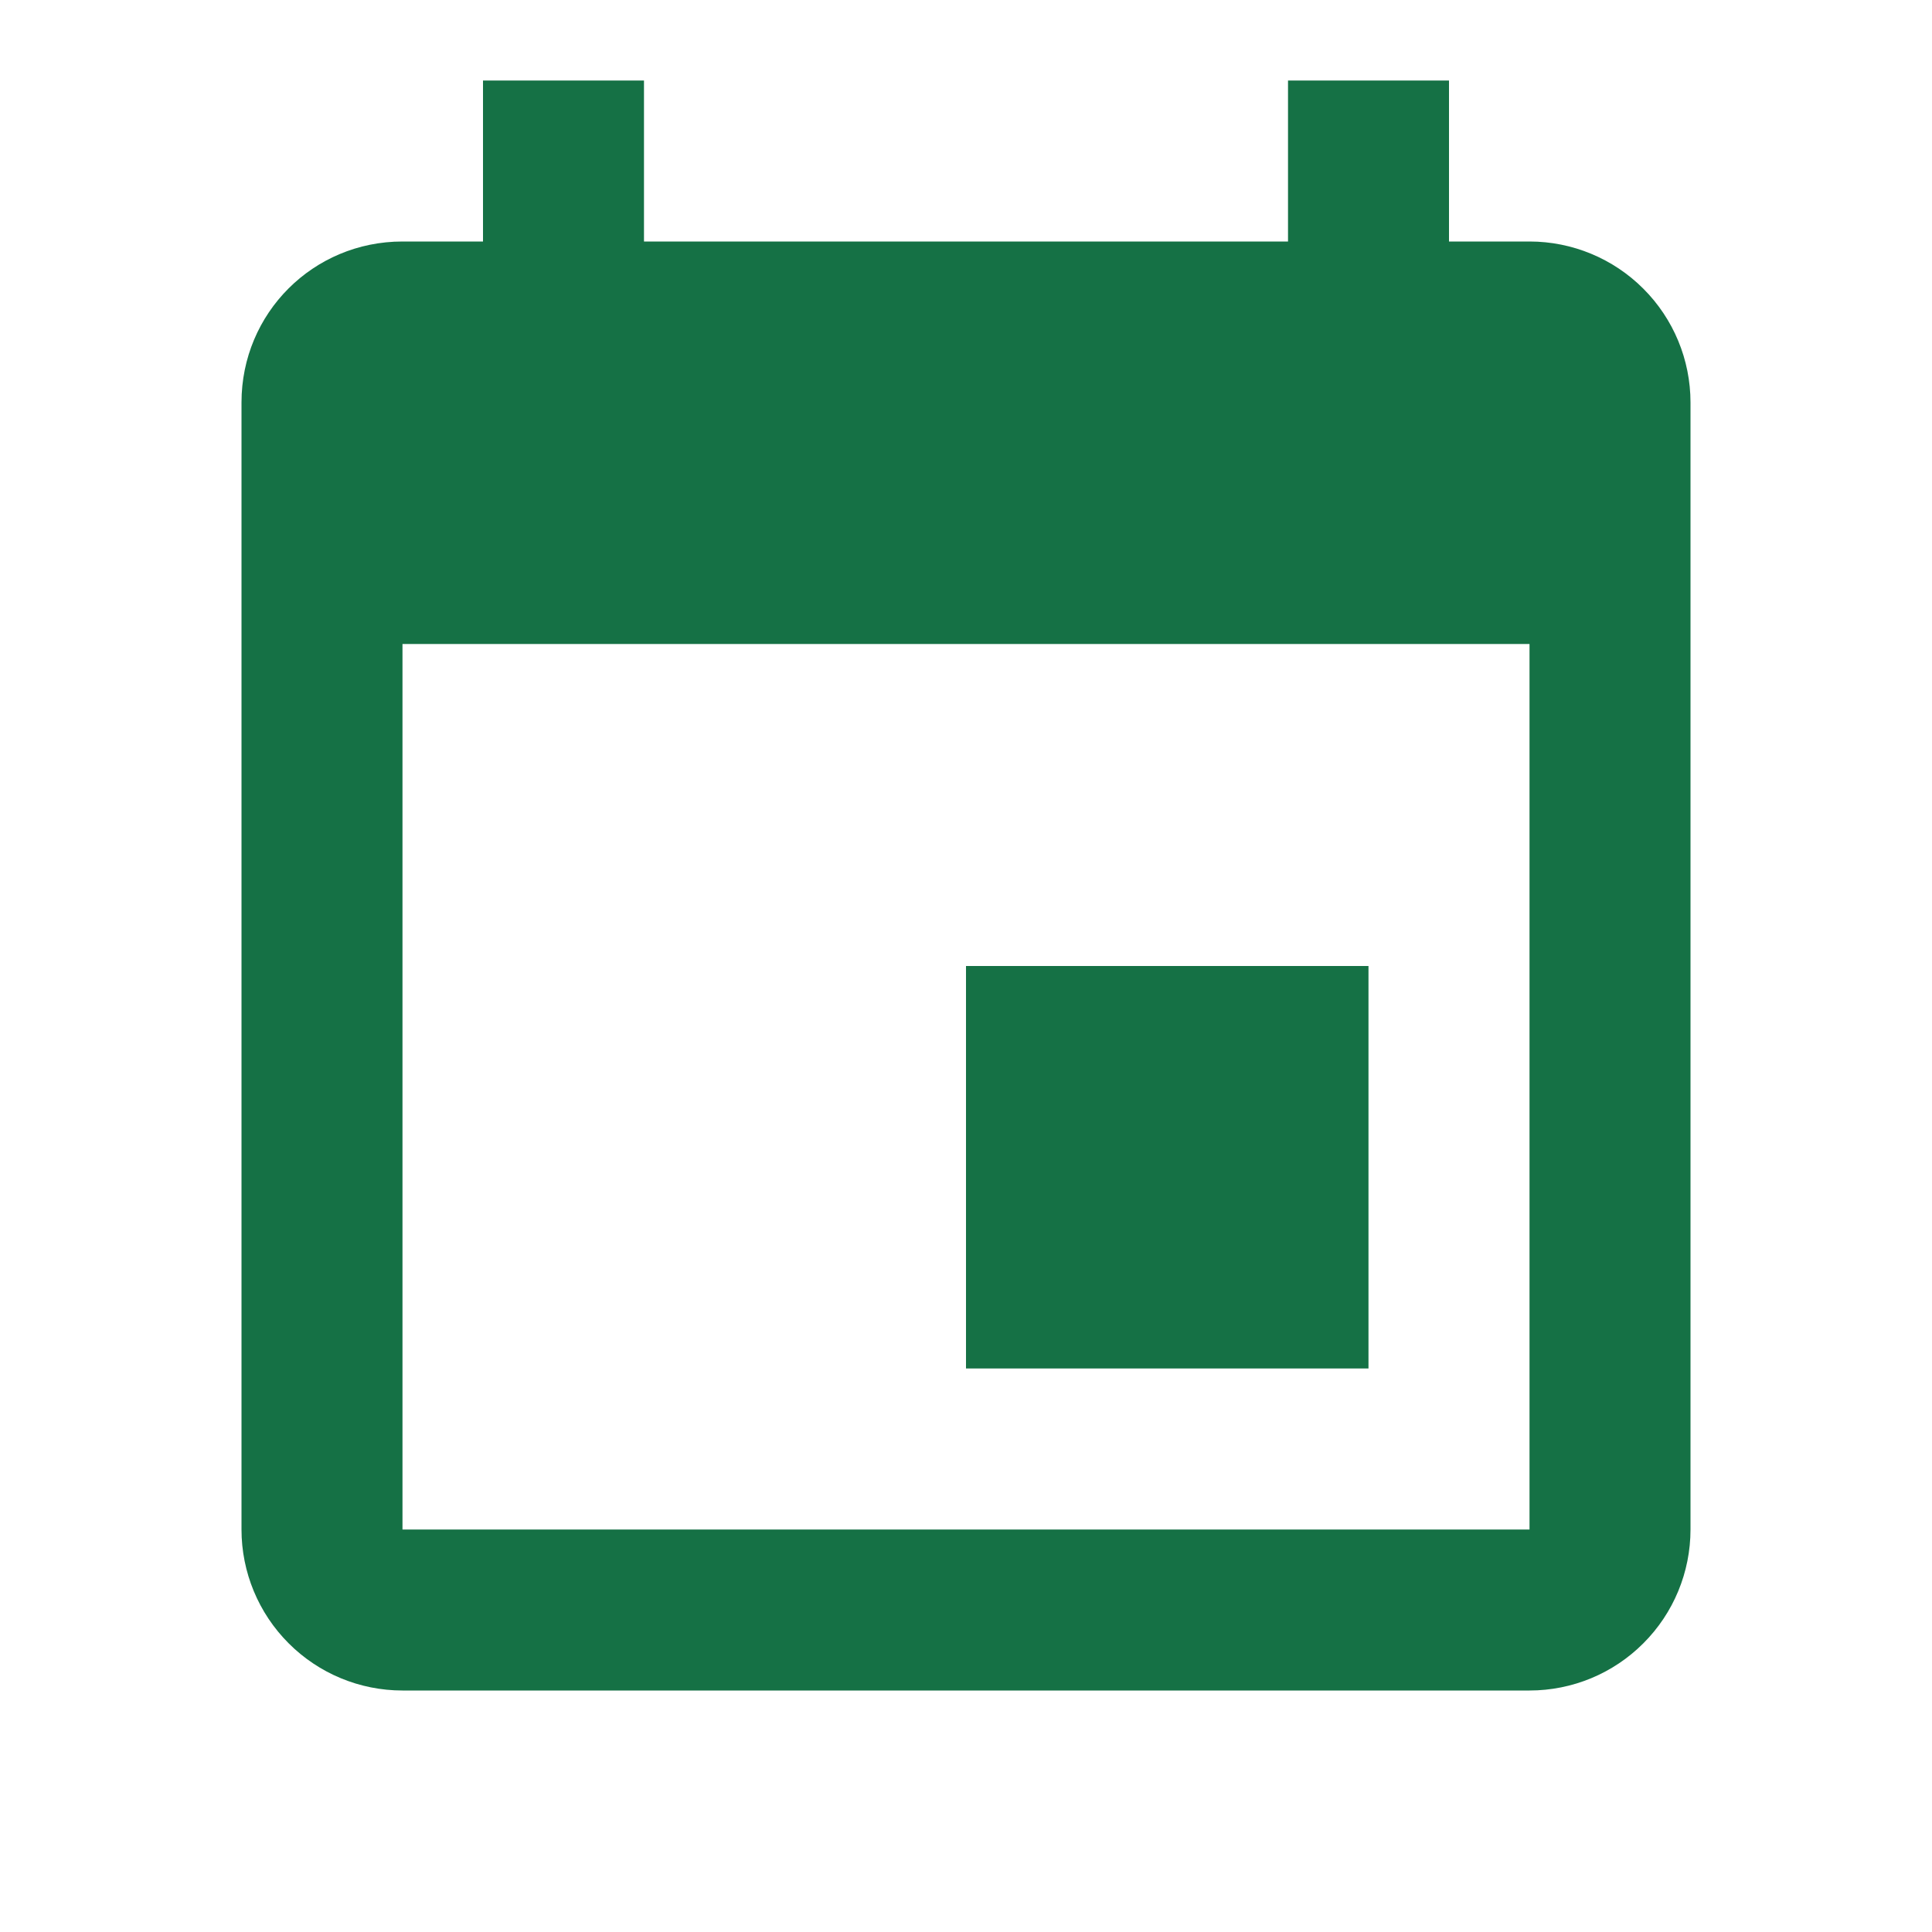
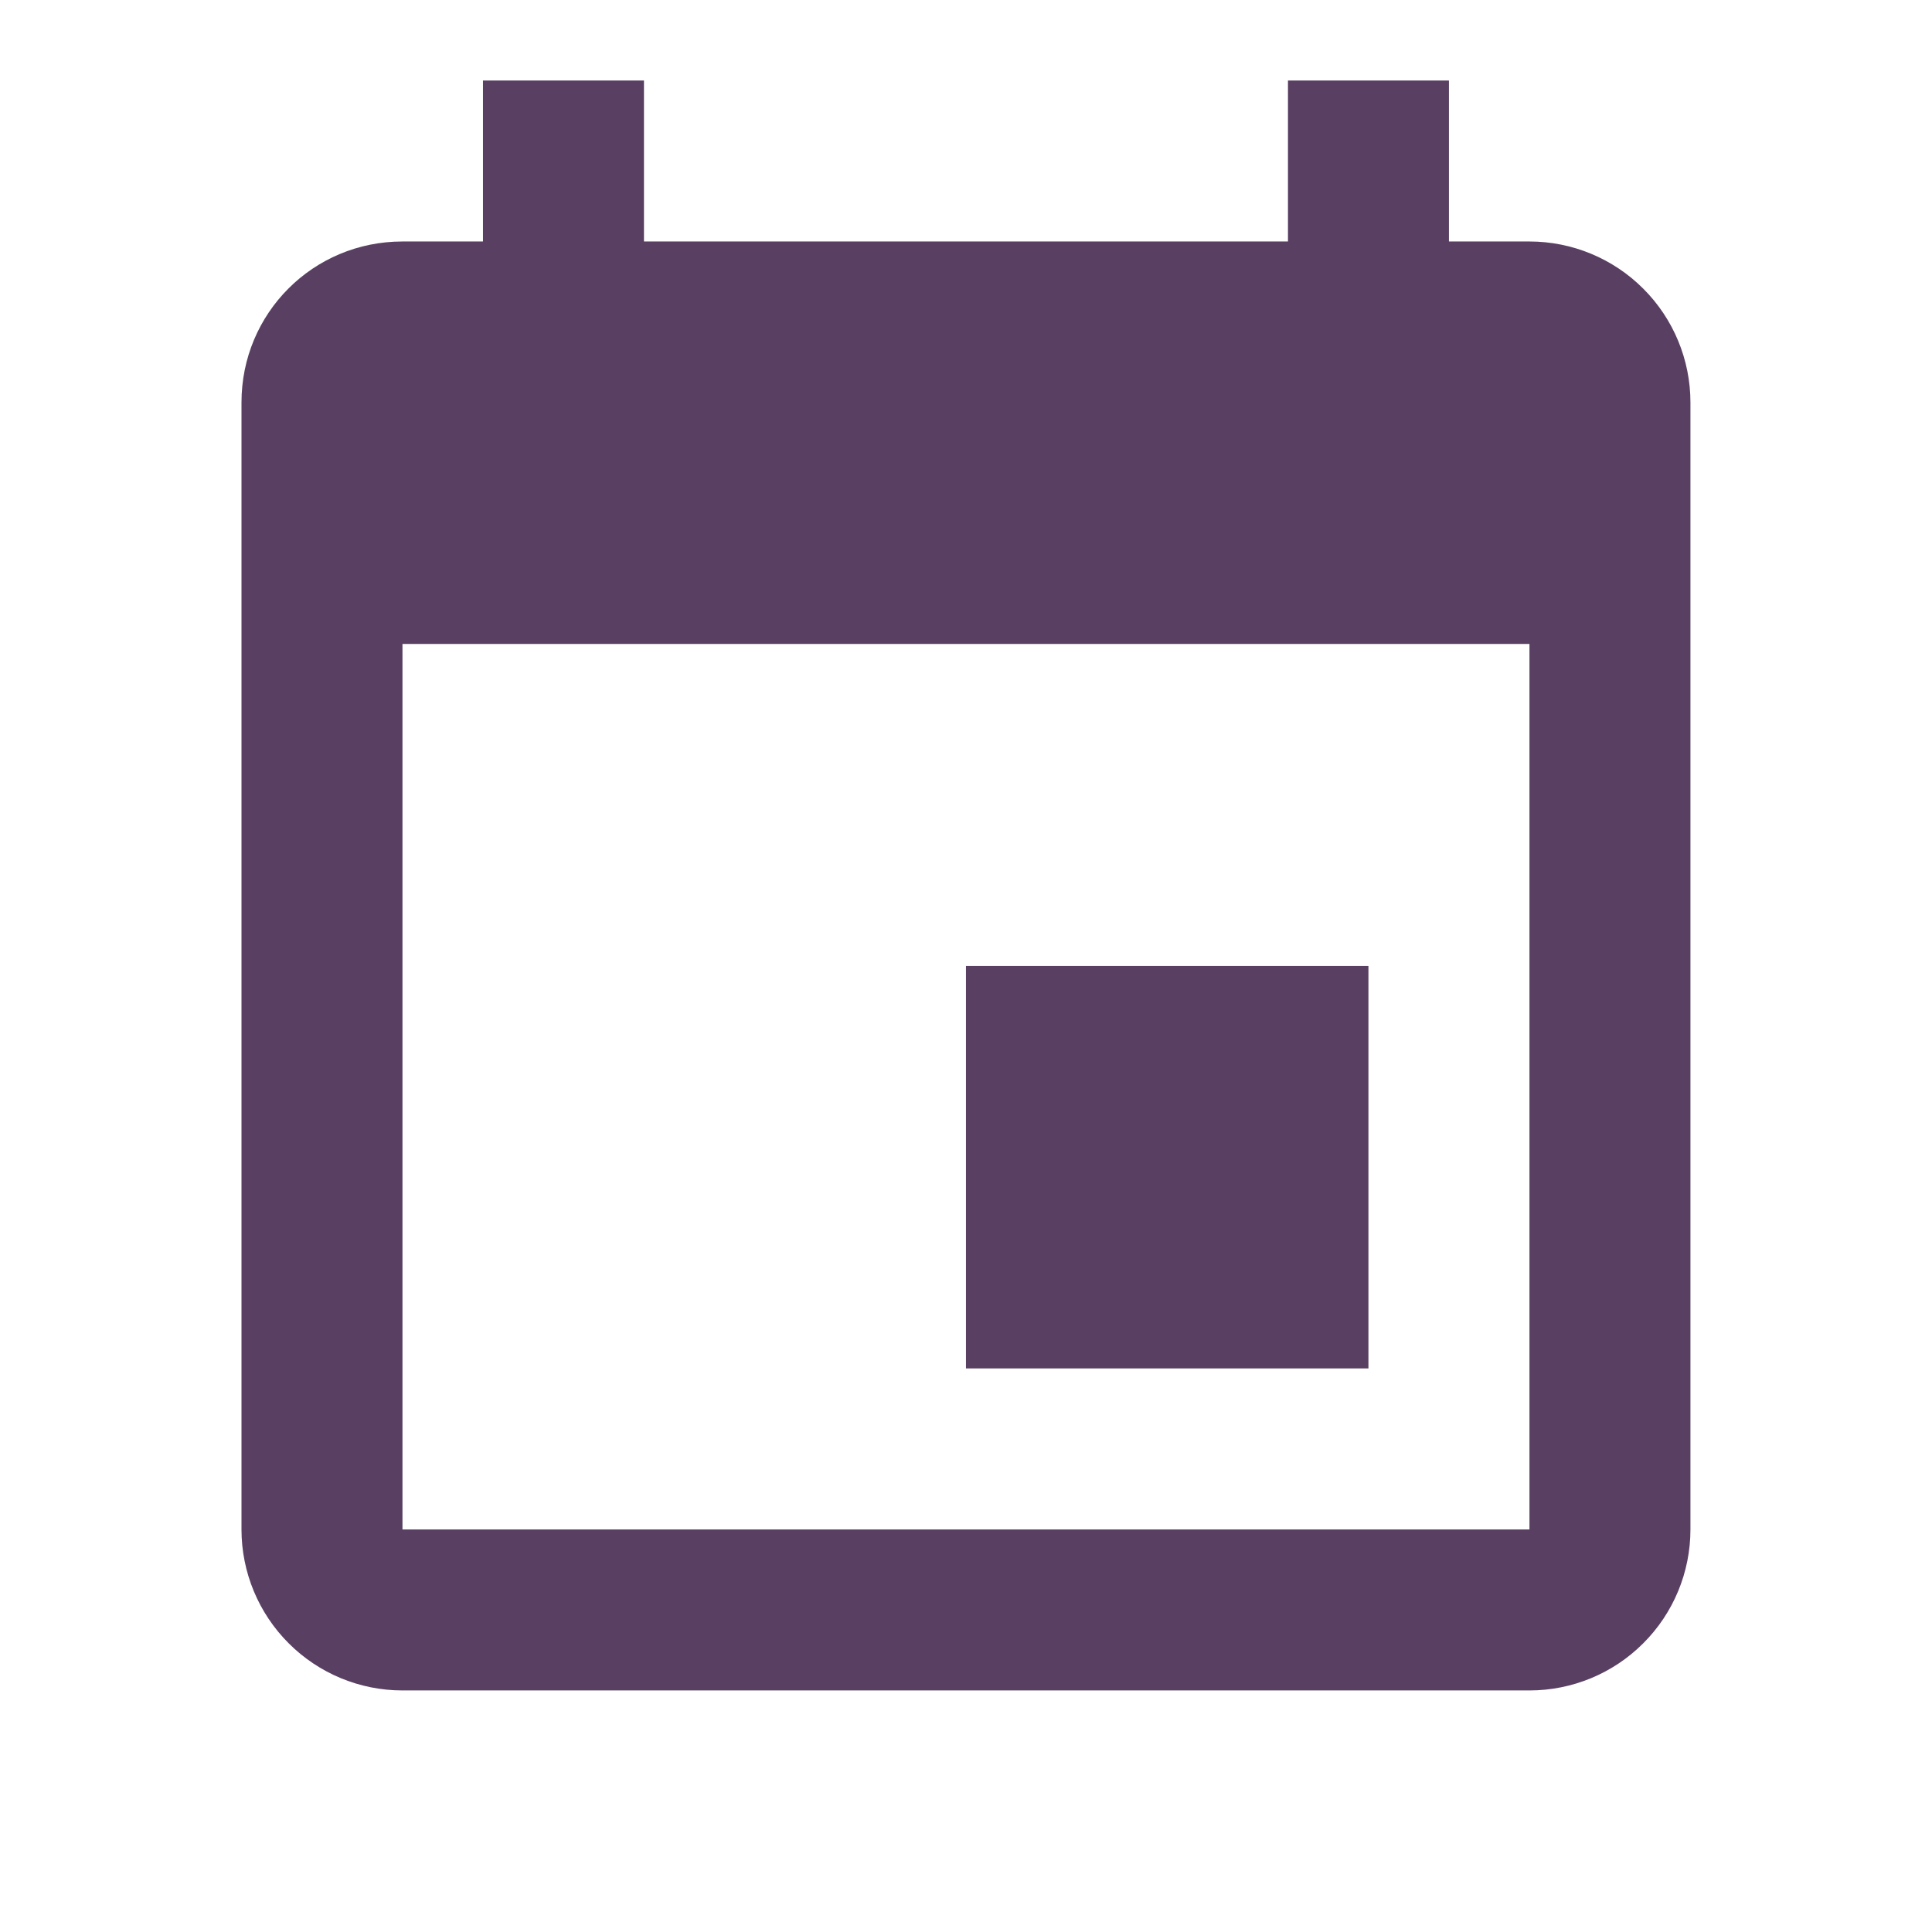
- <svg xmlns="http://www.w3.org/2000/svg" width="43" height="43" viewBox="0 0 43 43" fill="none">
-   <path d="M34.042 34.042H8.958V14.333H34.042M28.667 1.792V5.375H14.333V1.792H10.75V5.375H8.958C6.97 5.375 5.375 6.97 5.375 8.958V34.042C5.375 34.992 5.753 35.904 6.425 36.575C7.097 37.248 8.008 37.625 8.958 37.625H34.042C34.992 37.625 35.904 37.248 36.575 36.575C37.248 35.904 37.625 34.992 37.625 34.042V8.958C37.625 8.008 37.248 7.097 36.575 6.425C35.904 5.753 34.992 5.375 34.042 5.375H32.25V1.792M30.458 21.5H21.5V30.458H30.458V21.5Z" fill="#157145" />
+ <svg xmlns="http://www.w3.org/2000/svg" width="40" height="40" viewBox="0 0 40 40">
+   <g transform="scale(0.9302)">
+     <path d="M34.042 34.042H8.958V14.333H34.042M28.667 1.792V5.375H14.333V1.792H10.75V5.375H8.958C6.97 5.375 5.375 6.97 5.375 8.958V34.042C5.375 34.992 5.753 35.904 6.425 36.575C7.097 37.248 8.008 37.625 8.958 37.625H34.042C34.992 37.625 35.904 37.248 36.575 36.575C37.248 35.904 37.625 34.992 37.625 34.042V8.958C37.625 8.008 37.248 7.097 36.575 6.425C35.904 5.753 34.992 5.375 34.042 5.375H32.25V1.792M30.458 21.5H21.5V30.458H30.458V21.5Z" fill="#593F62" />
+   </g>
</svg>
